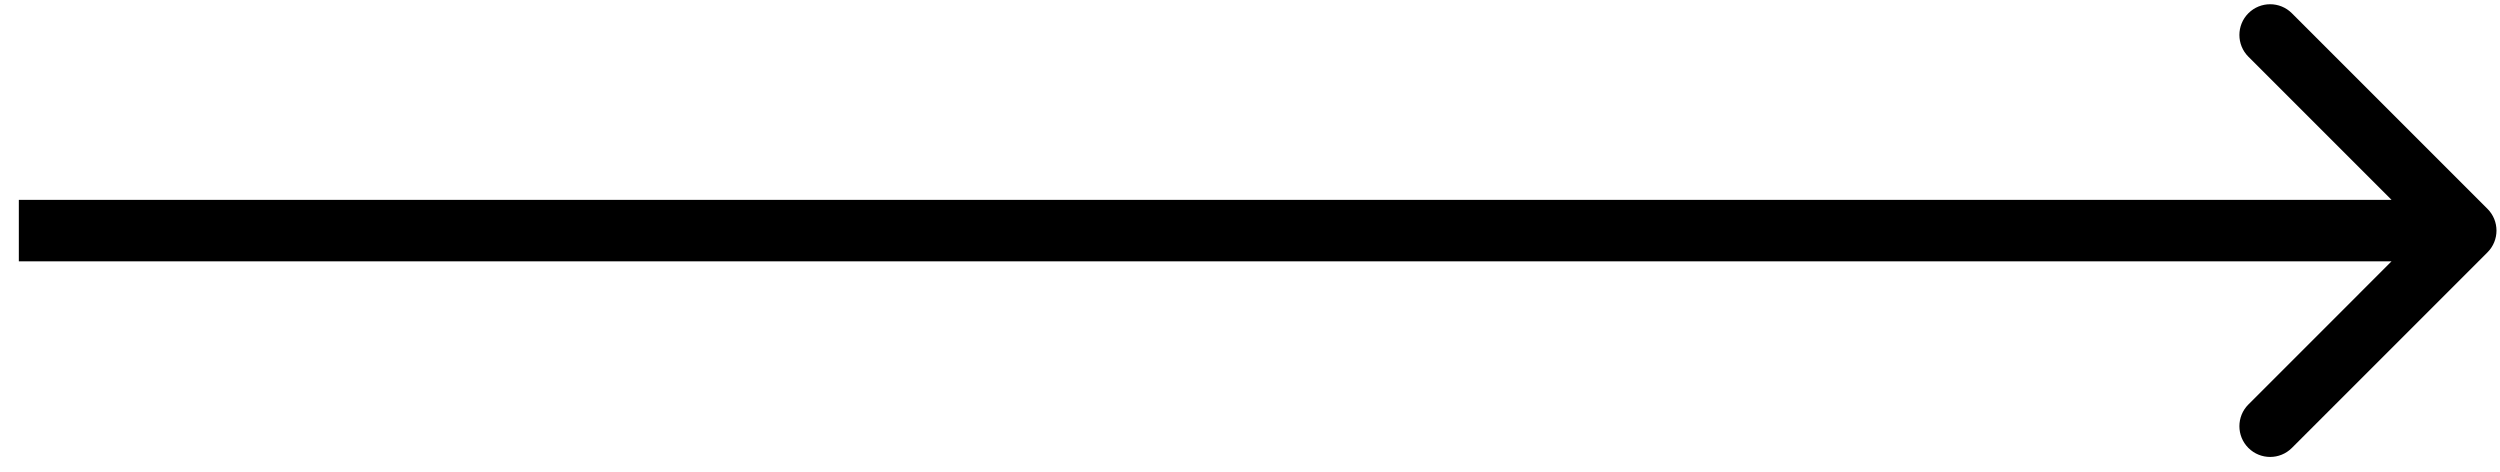
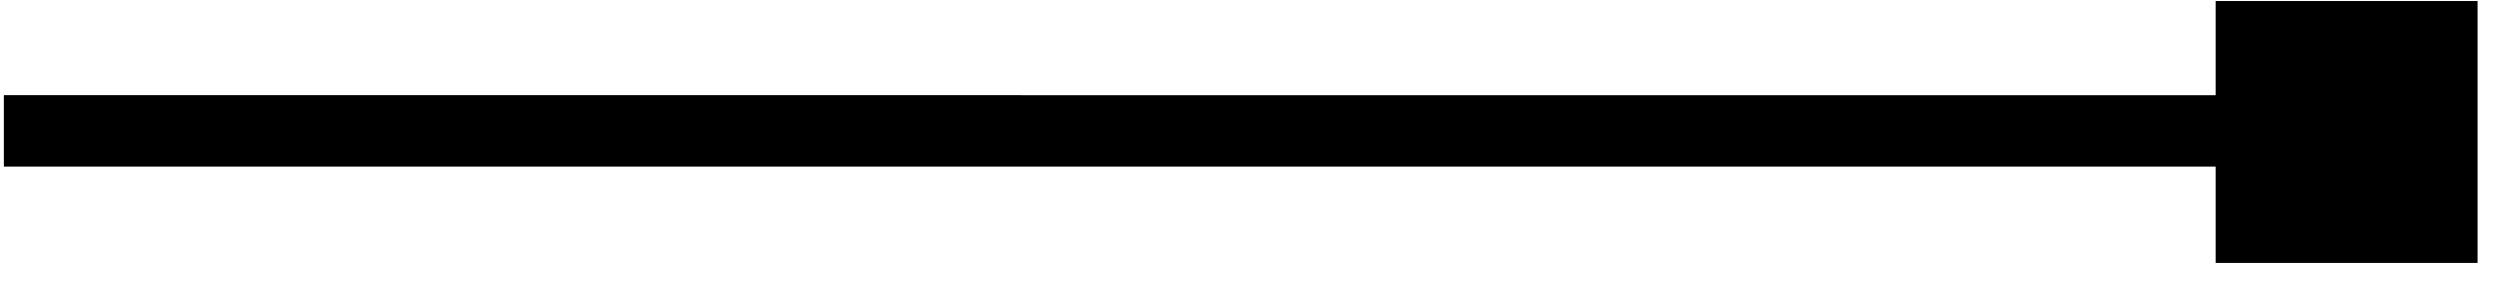
- <svg xmlns="http://www.w3.org/2000/svg" width="122" height="23" viewBox="0 0 122 23" fill="none">
-   <path d="M121.389 12.314C121.975 11.728 121.975 10.778 121.389 10.192L111.843 0.646C111.258 0.061 110.308 0.061 109.722 0.646C109.136 1.232 109.136 2.182 109.722 2.768L118.207 11.253L109.722 19.738C109.136 20.324 109.136 21.274 109.722 21.86C110.308 22.445 111.258 22.445 111.843 21.86L121.389 12.314ZM0.919 12.753H120.329V9.753H0.919V12.753Z" fill="black" />
+ <svg xmlns="http://www.w3.org/2000/svg" width="105" height="12" viewBox="0 0 105 12" fill="none">
+   <line y1="-1.5" x2="98" y2="-1.5" transform="matrix(1 2.10493e-05 -4.13903e-05 1 0.162415 6.99609)" stroke="black" stroke-width="3" />
+   <rect x="93.058" y="0.043" width="11" height="11" fill="black" />
</svg>
